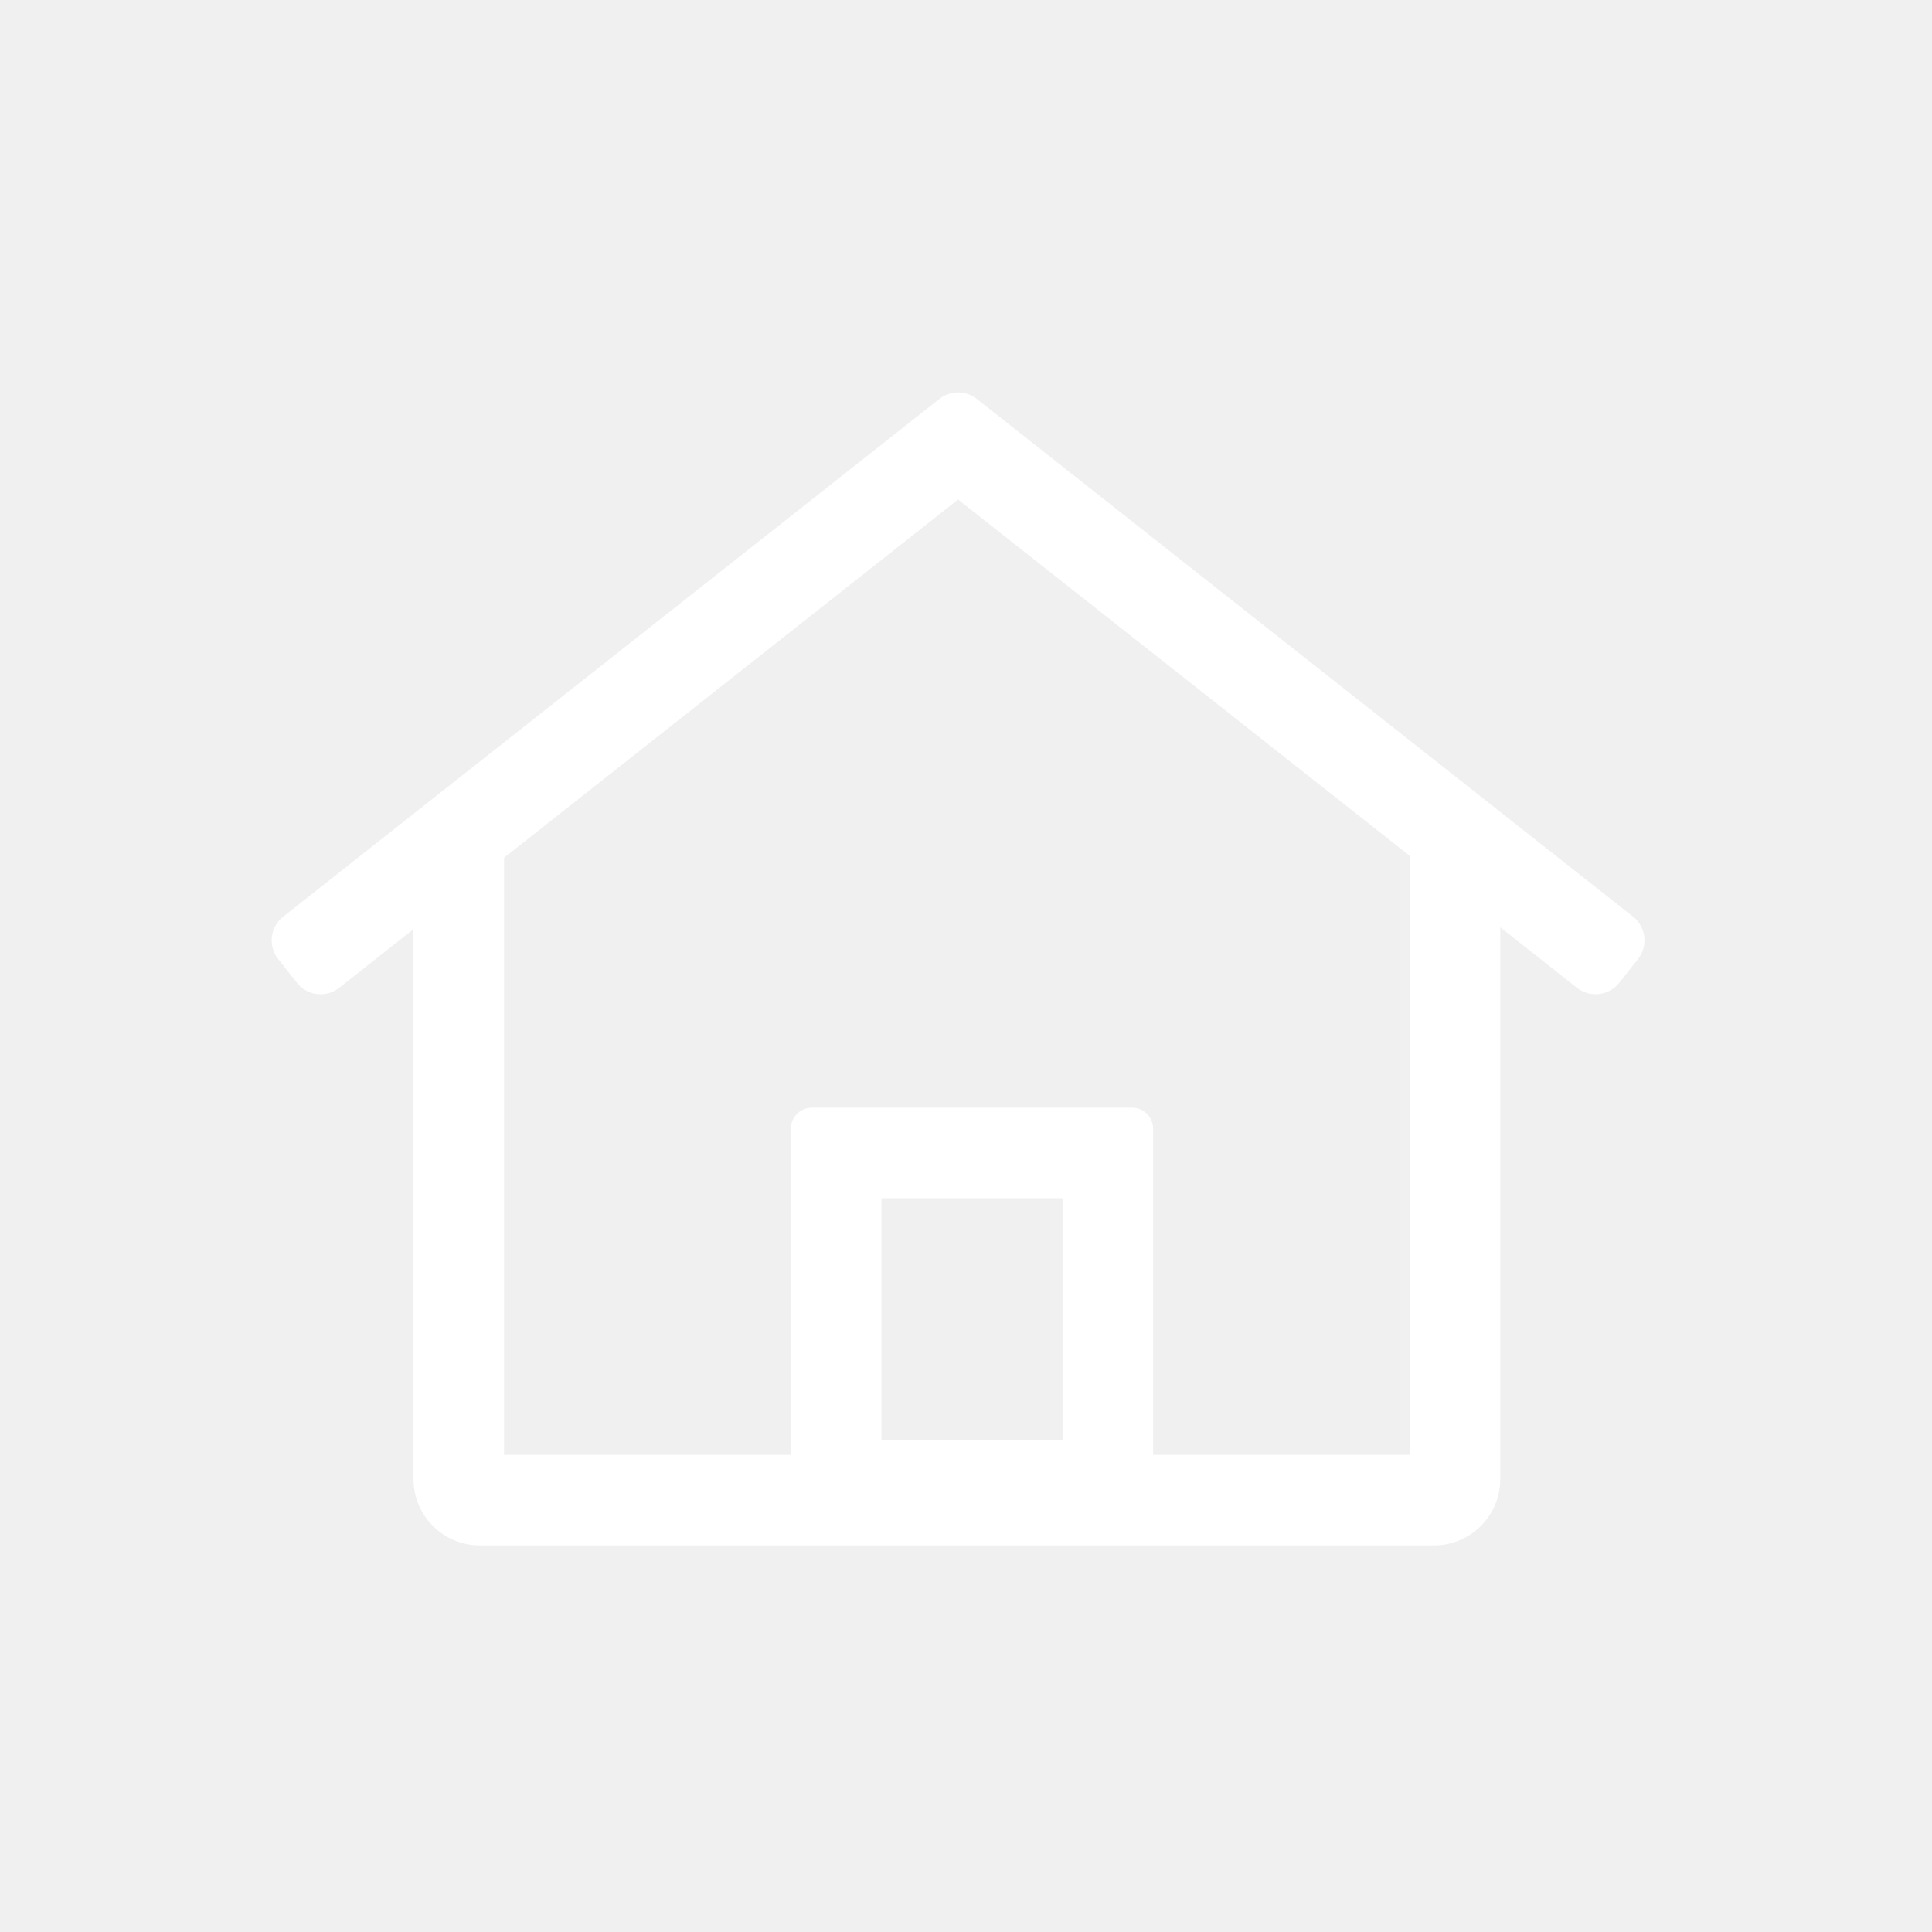
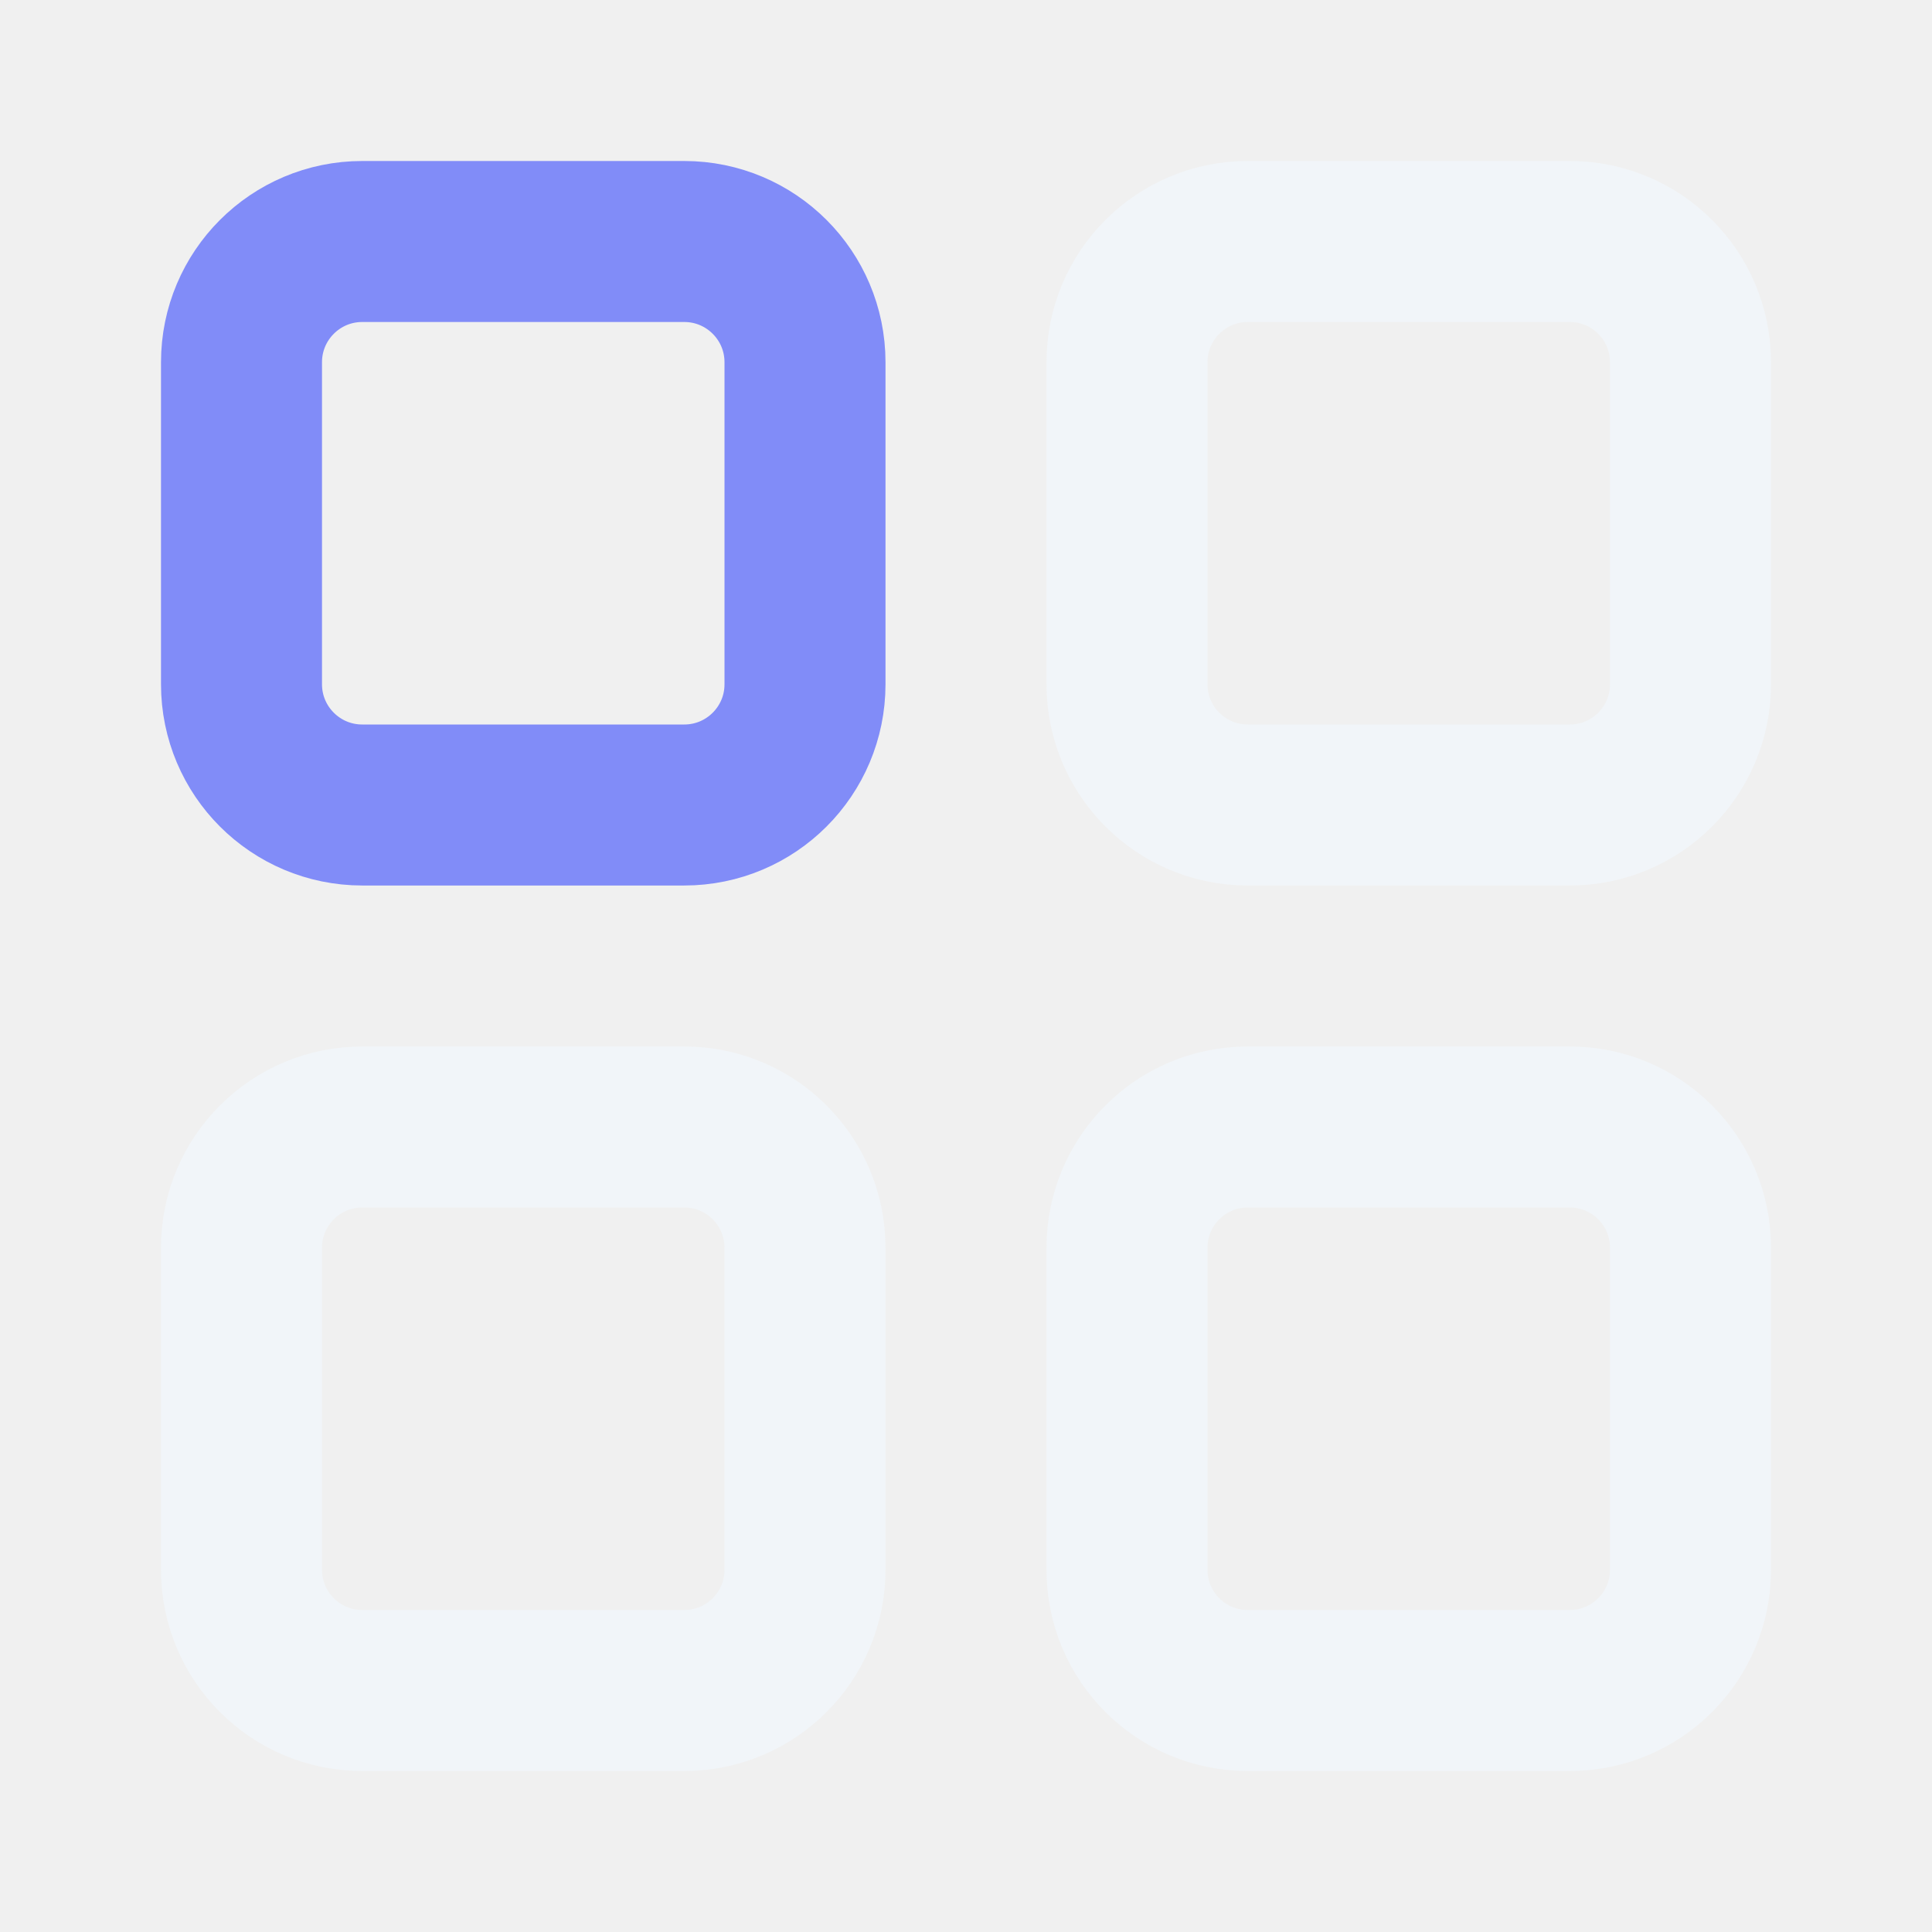
- <svg xmlns="http://www.w3.org/2000/svg" t="1773038358673" class="icon" viewBox="0 0 1024 1024" version="1.1" p-id="1611" width="200" height="200">
-   <path d="M267.168 454.624v316.48h152V598.224c0-6.144 4.992-11.12 11.136-11.12h169.728c6.16 0 11.136 4.976 11.136 11.12v172.88h136V453.6l-239.36-188.848-240.64 189.856z m-48 37.872l-39.36 31.04a16 16 0 0 1-22.464-2.656l-9.904-12.56a16 16 0 0 1 2.656-22.464l347.792-274.416a16 16 0 0 1 19.84 0l347.792 274.4a16 16 0 0 1 2.656 22.48l-9.92 12.56a16 16 0 0 1-22.464 2.656l-40.624-32.048v292.48a35.136 35.136 0 0 1-35.136 35.136H254.304a35.136 35.136 0 0 1-35.136-35.136V492.496z m248 270.608h96v-128h-96v128z" fill="#ffffff" p-id="1612" />
+ <svg xmlns="http://www.w3.org/2000/svg" width="24" height="24" viewBox="0 0 24 24" fill="none">
+   <rect x="3" y="3" width="7" height="7" rx="1.5" stroke="#818cf8" stroke-width="2" />
+   <rect x="14" y="3" width="7" height="7" rx="1.5" stroke="#f1f5f9" stroke-width="2" />
+   <rect x="3" y="14" width="7" height="7" rx="1.5" stroke="#f1f5f9" stroke-width="2" />
+   <rect x="14" y="14" width="7" height="7" rx="1.5" stroke="#f1f5f9" stroke-width="2" />
</svg>
